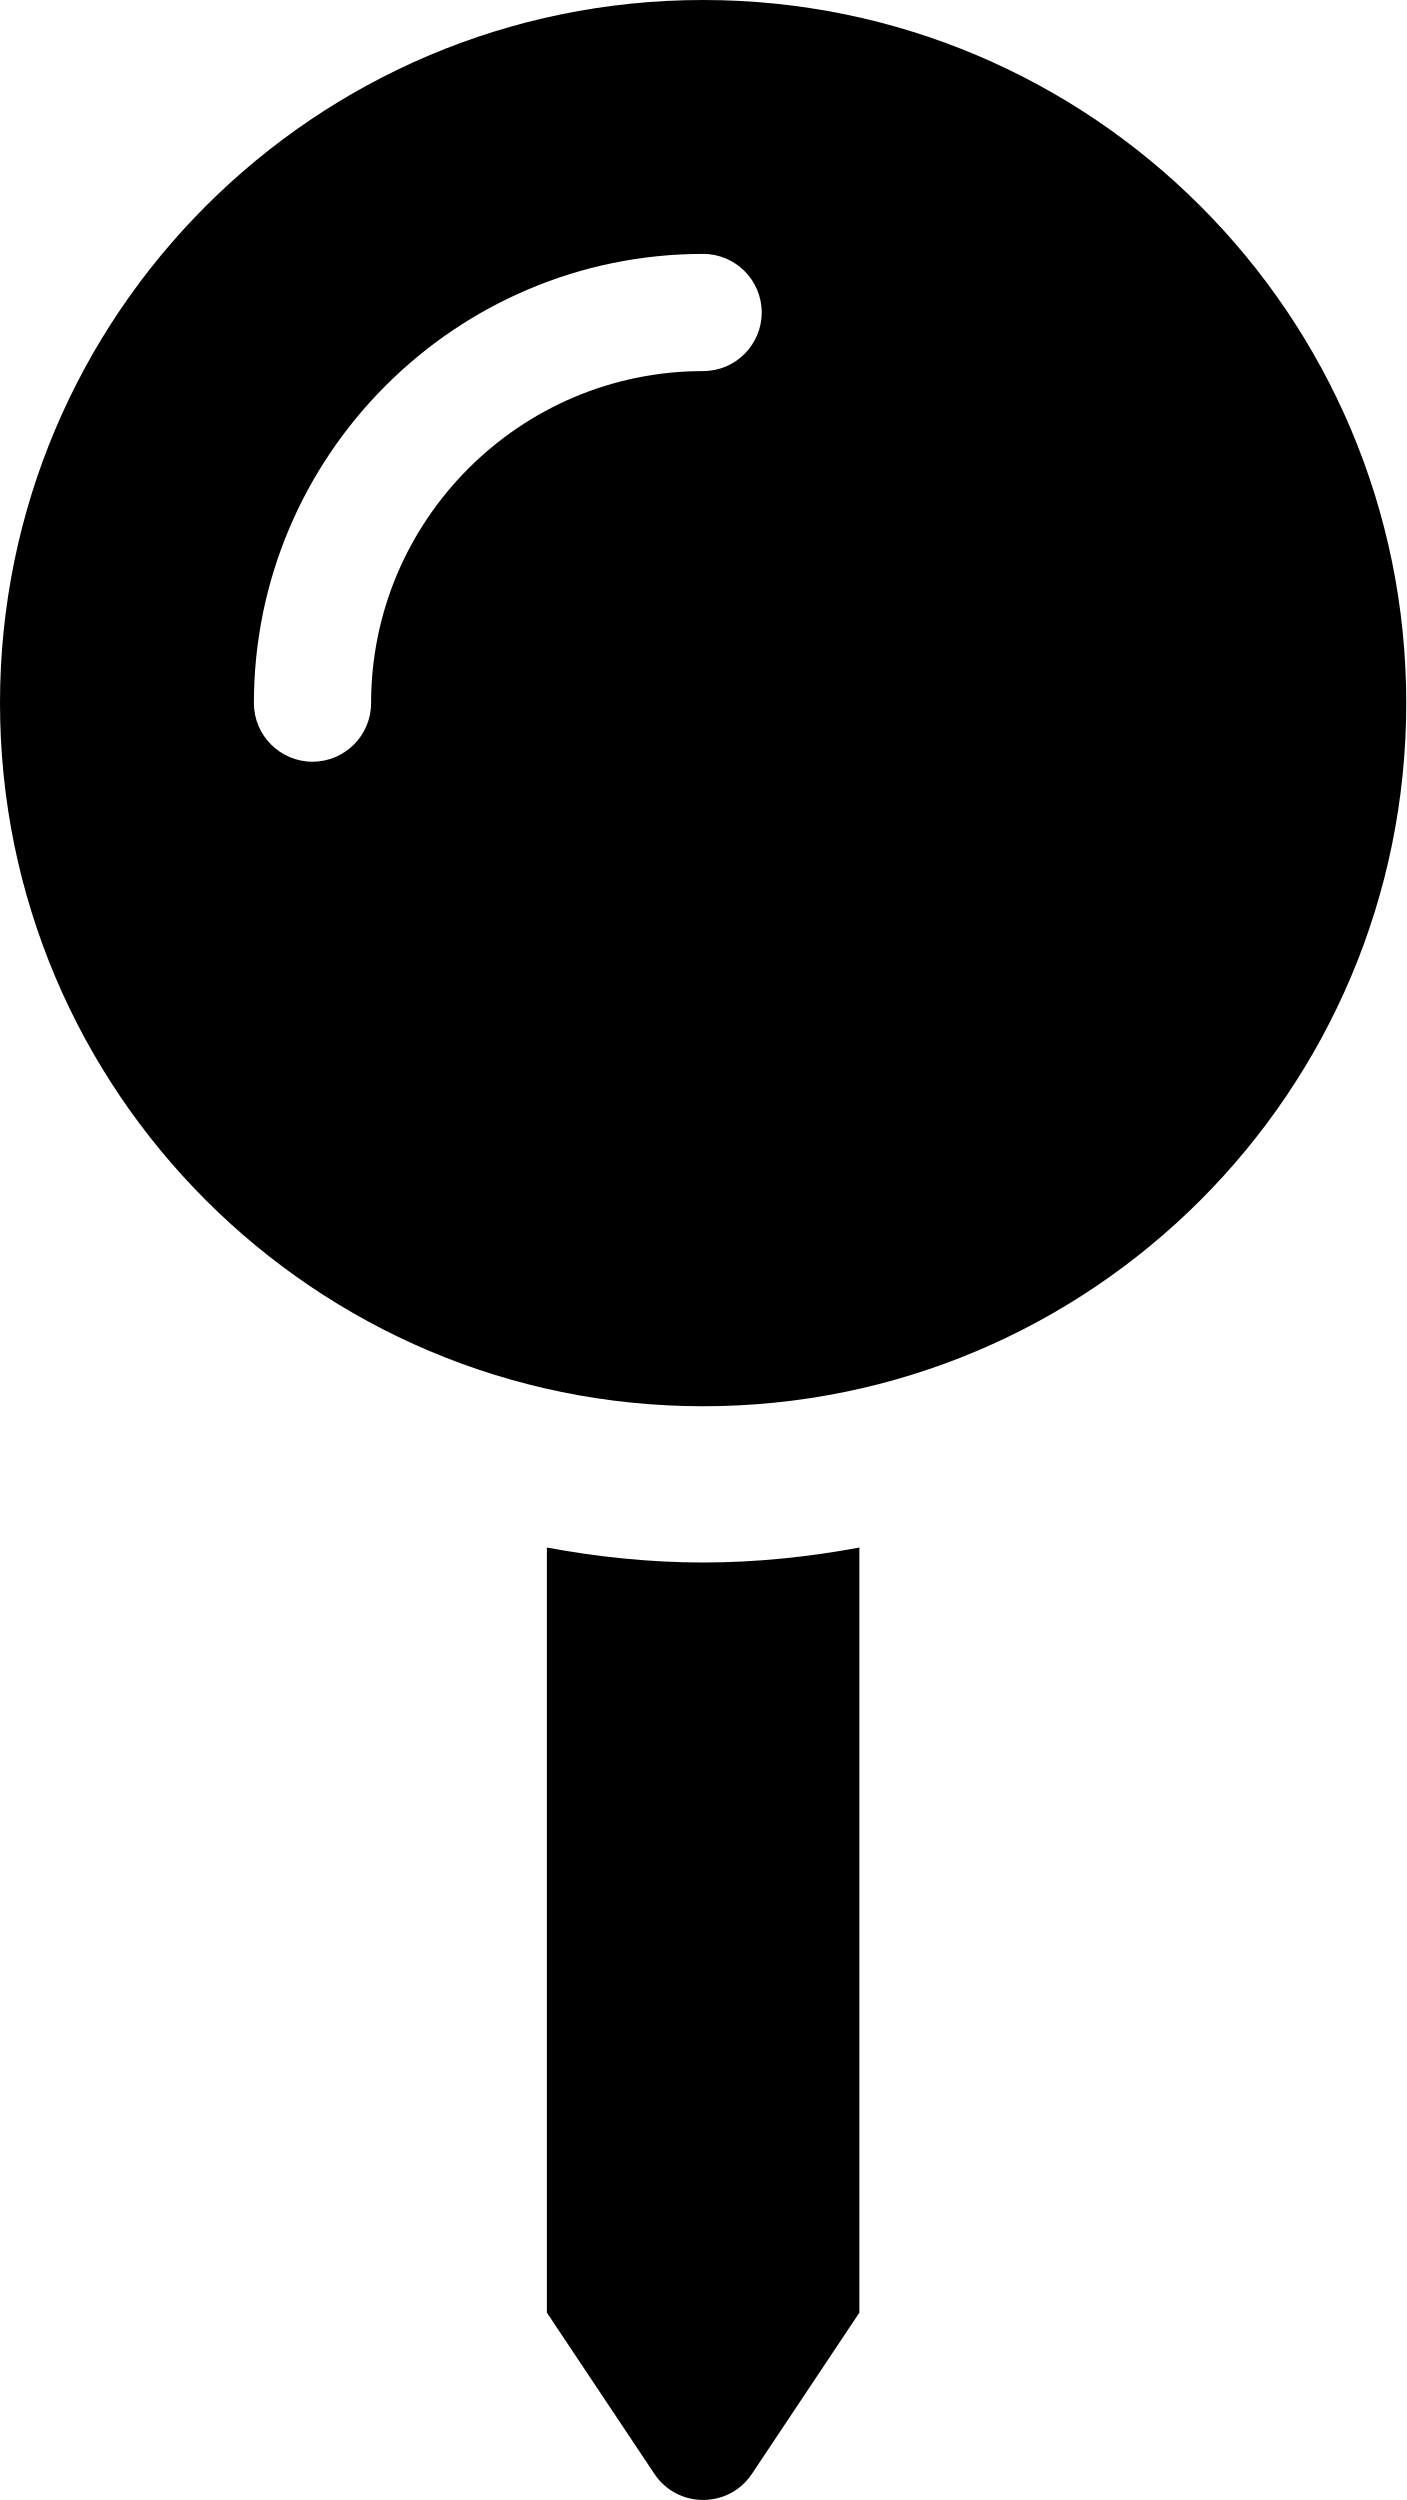
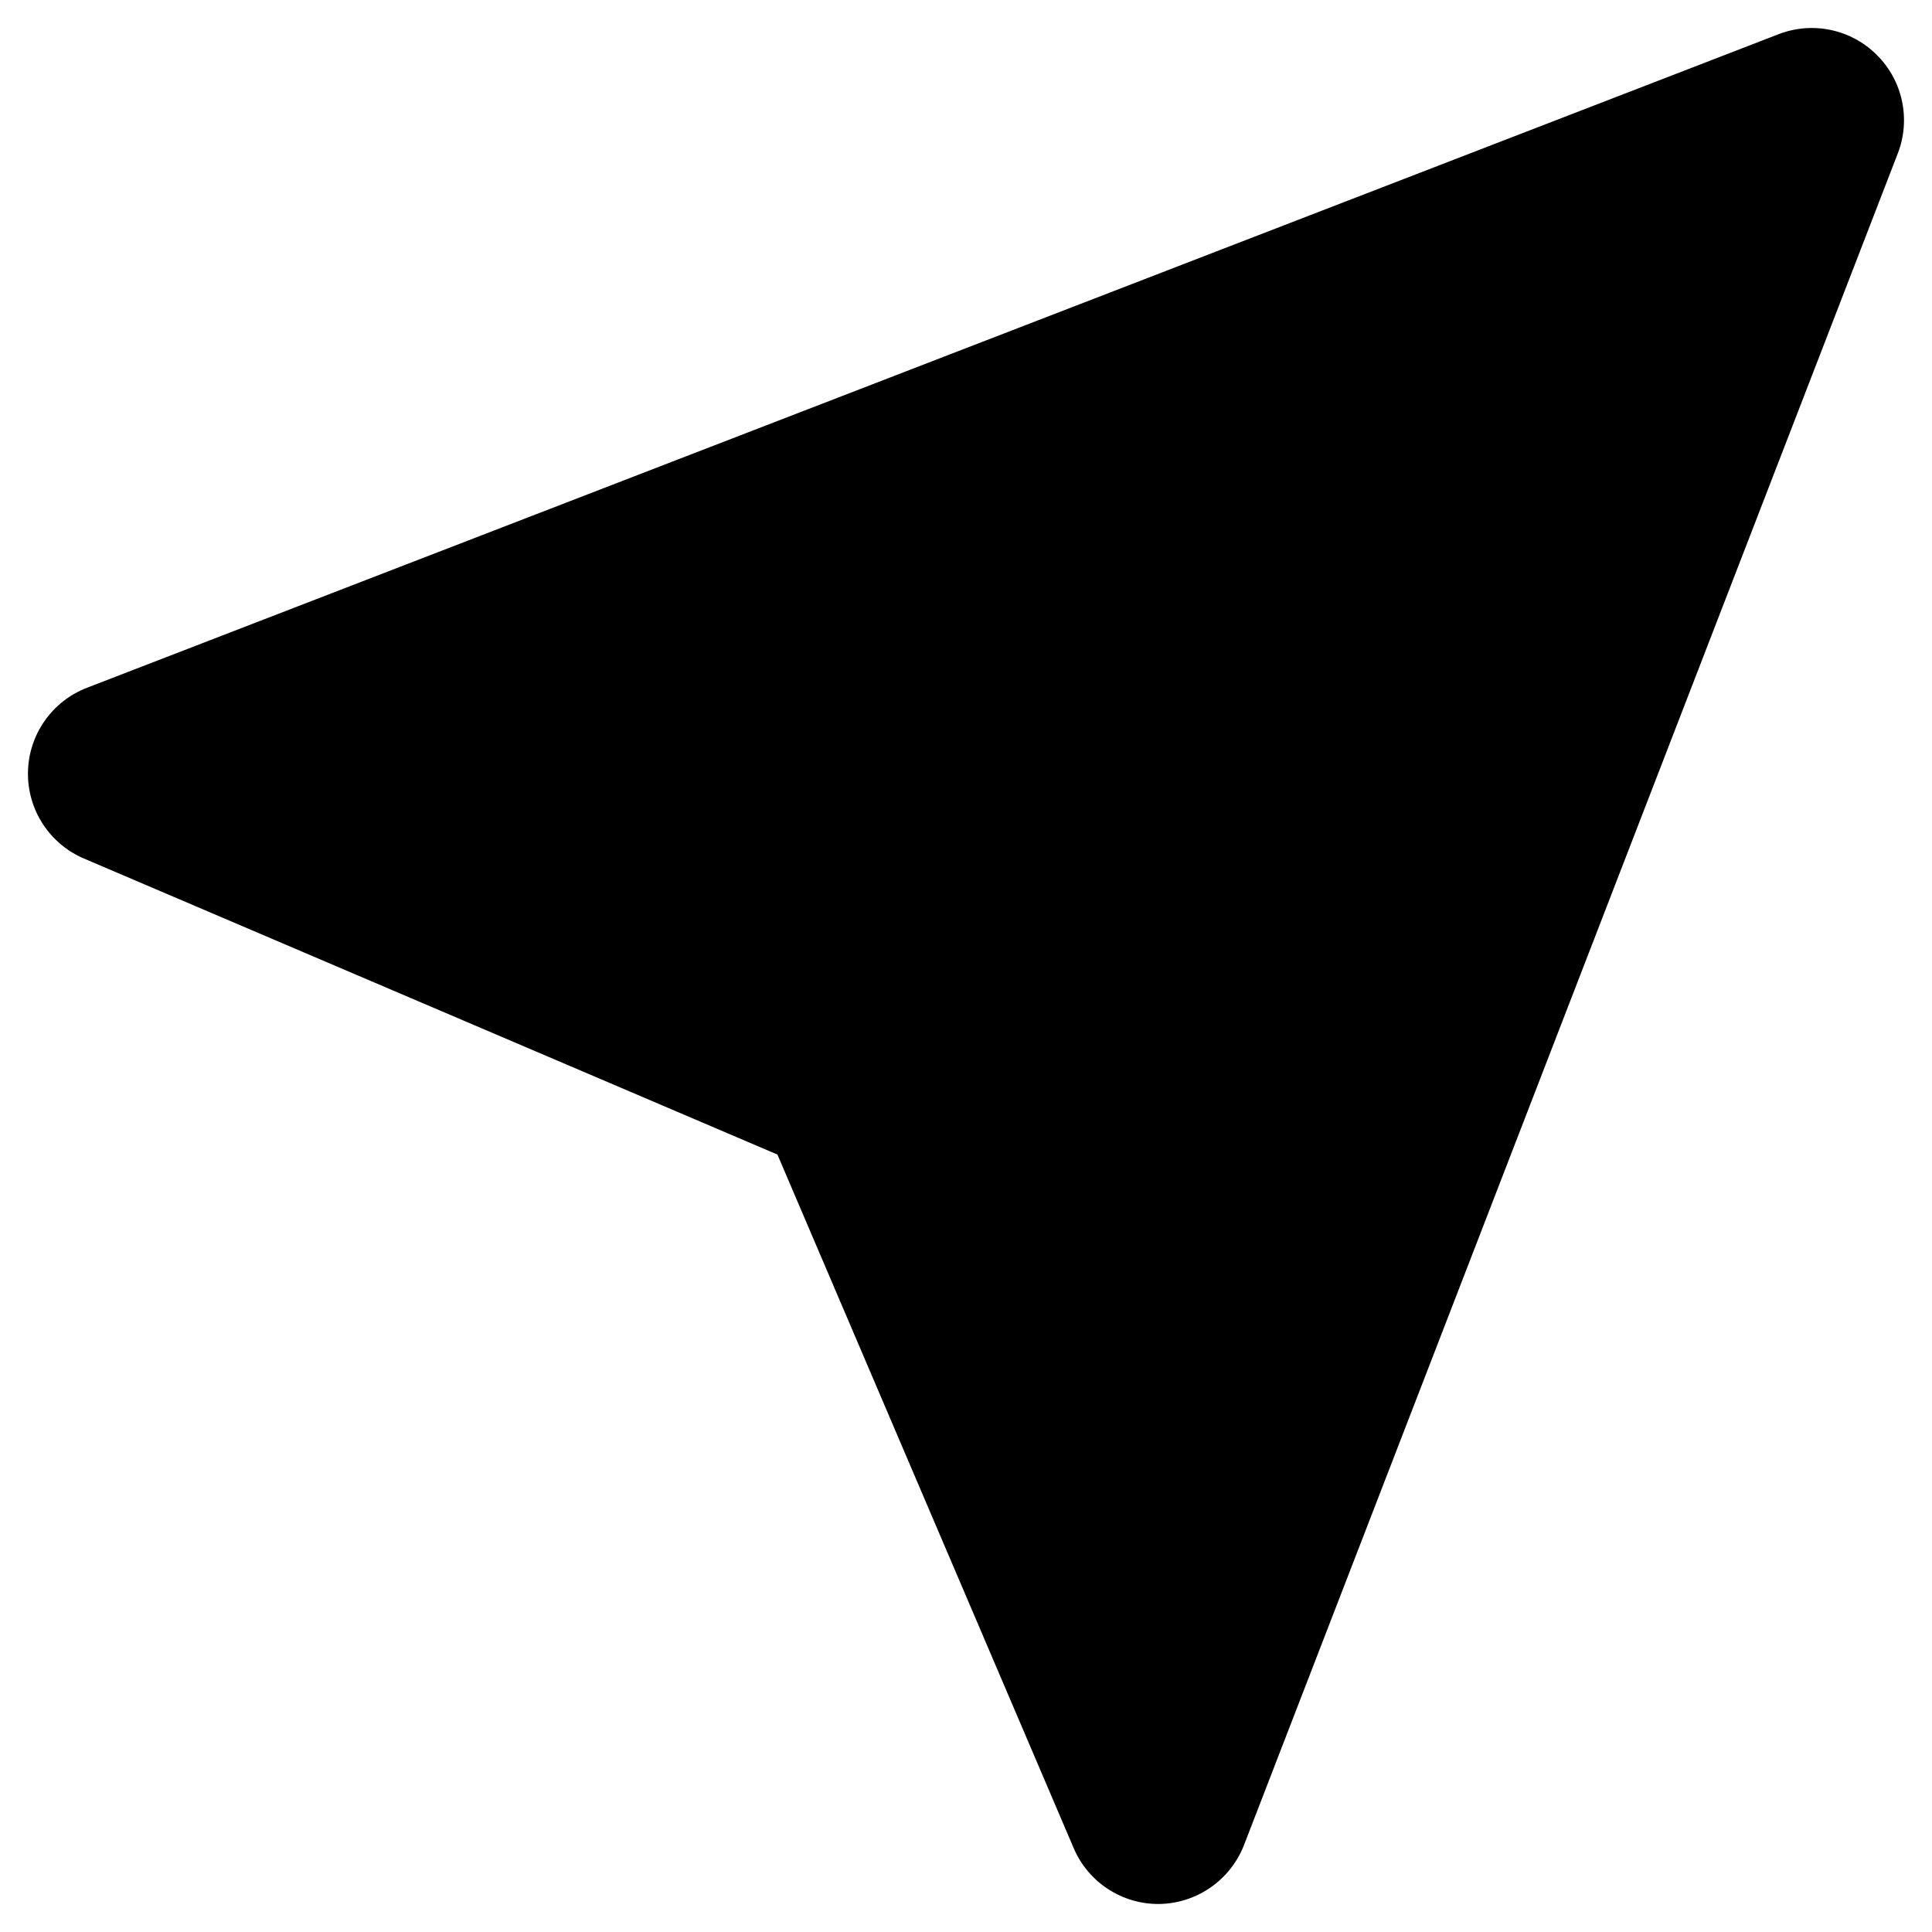
- <svg xmlns="http://www.w3.org/2000/svg" aria-hidden="true" focusable="false" data-prefix="fas" data-icon="map-pin" class="svg-inline--fa fa-map-pin fa-w-9" role="img" viewBox="0 0 288 512">
-   <path fill="currentColor" d="M112 316.94v156.69l22.02 33.02c4.75 7.12 15.22 7.12 19.97 0L176 473.63V316.94c-10.39 1.92-21.06 3.06-32 3.06s-21.61-1.14-32-3.06zM144 0C64.47 0 0 64.47 0 144s64.47 144 144 144 144-64.47 144-144S223.53 0 144 0zm0 76c-37.5 0-68 30.5-68 68 0 6.62-5.38 12-12 12s-12-5.38-12-12c0-50.73 41.28-92 92-92 6.62 0 12 5.38 12 12s-5.38 12-12 12z" />
+ <svg xmlns="http://www.w3.org/2000/svg" viewBox="0 0 100 100">
+   <g id="Wifi">
+     <path d="M97.15,2.85a4.76,4.76,0,0,0-5.09-1.08L4.5,35.6a4.77,4.77,0,0,0-.15,8.84L40.24,59.76,55.57,95.65A4.76,4.76,0,0,0,60,98.55H60a4.79,4.79,0,0,0,4.37-3L98.23,7.94A4.76,4.76,0,0,0,97.15,2.85Z" />
+   </g>
</svg>
